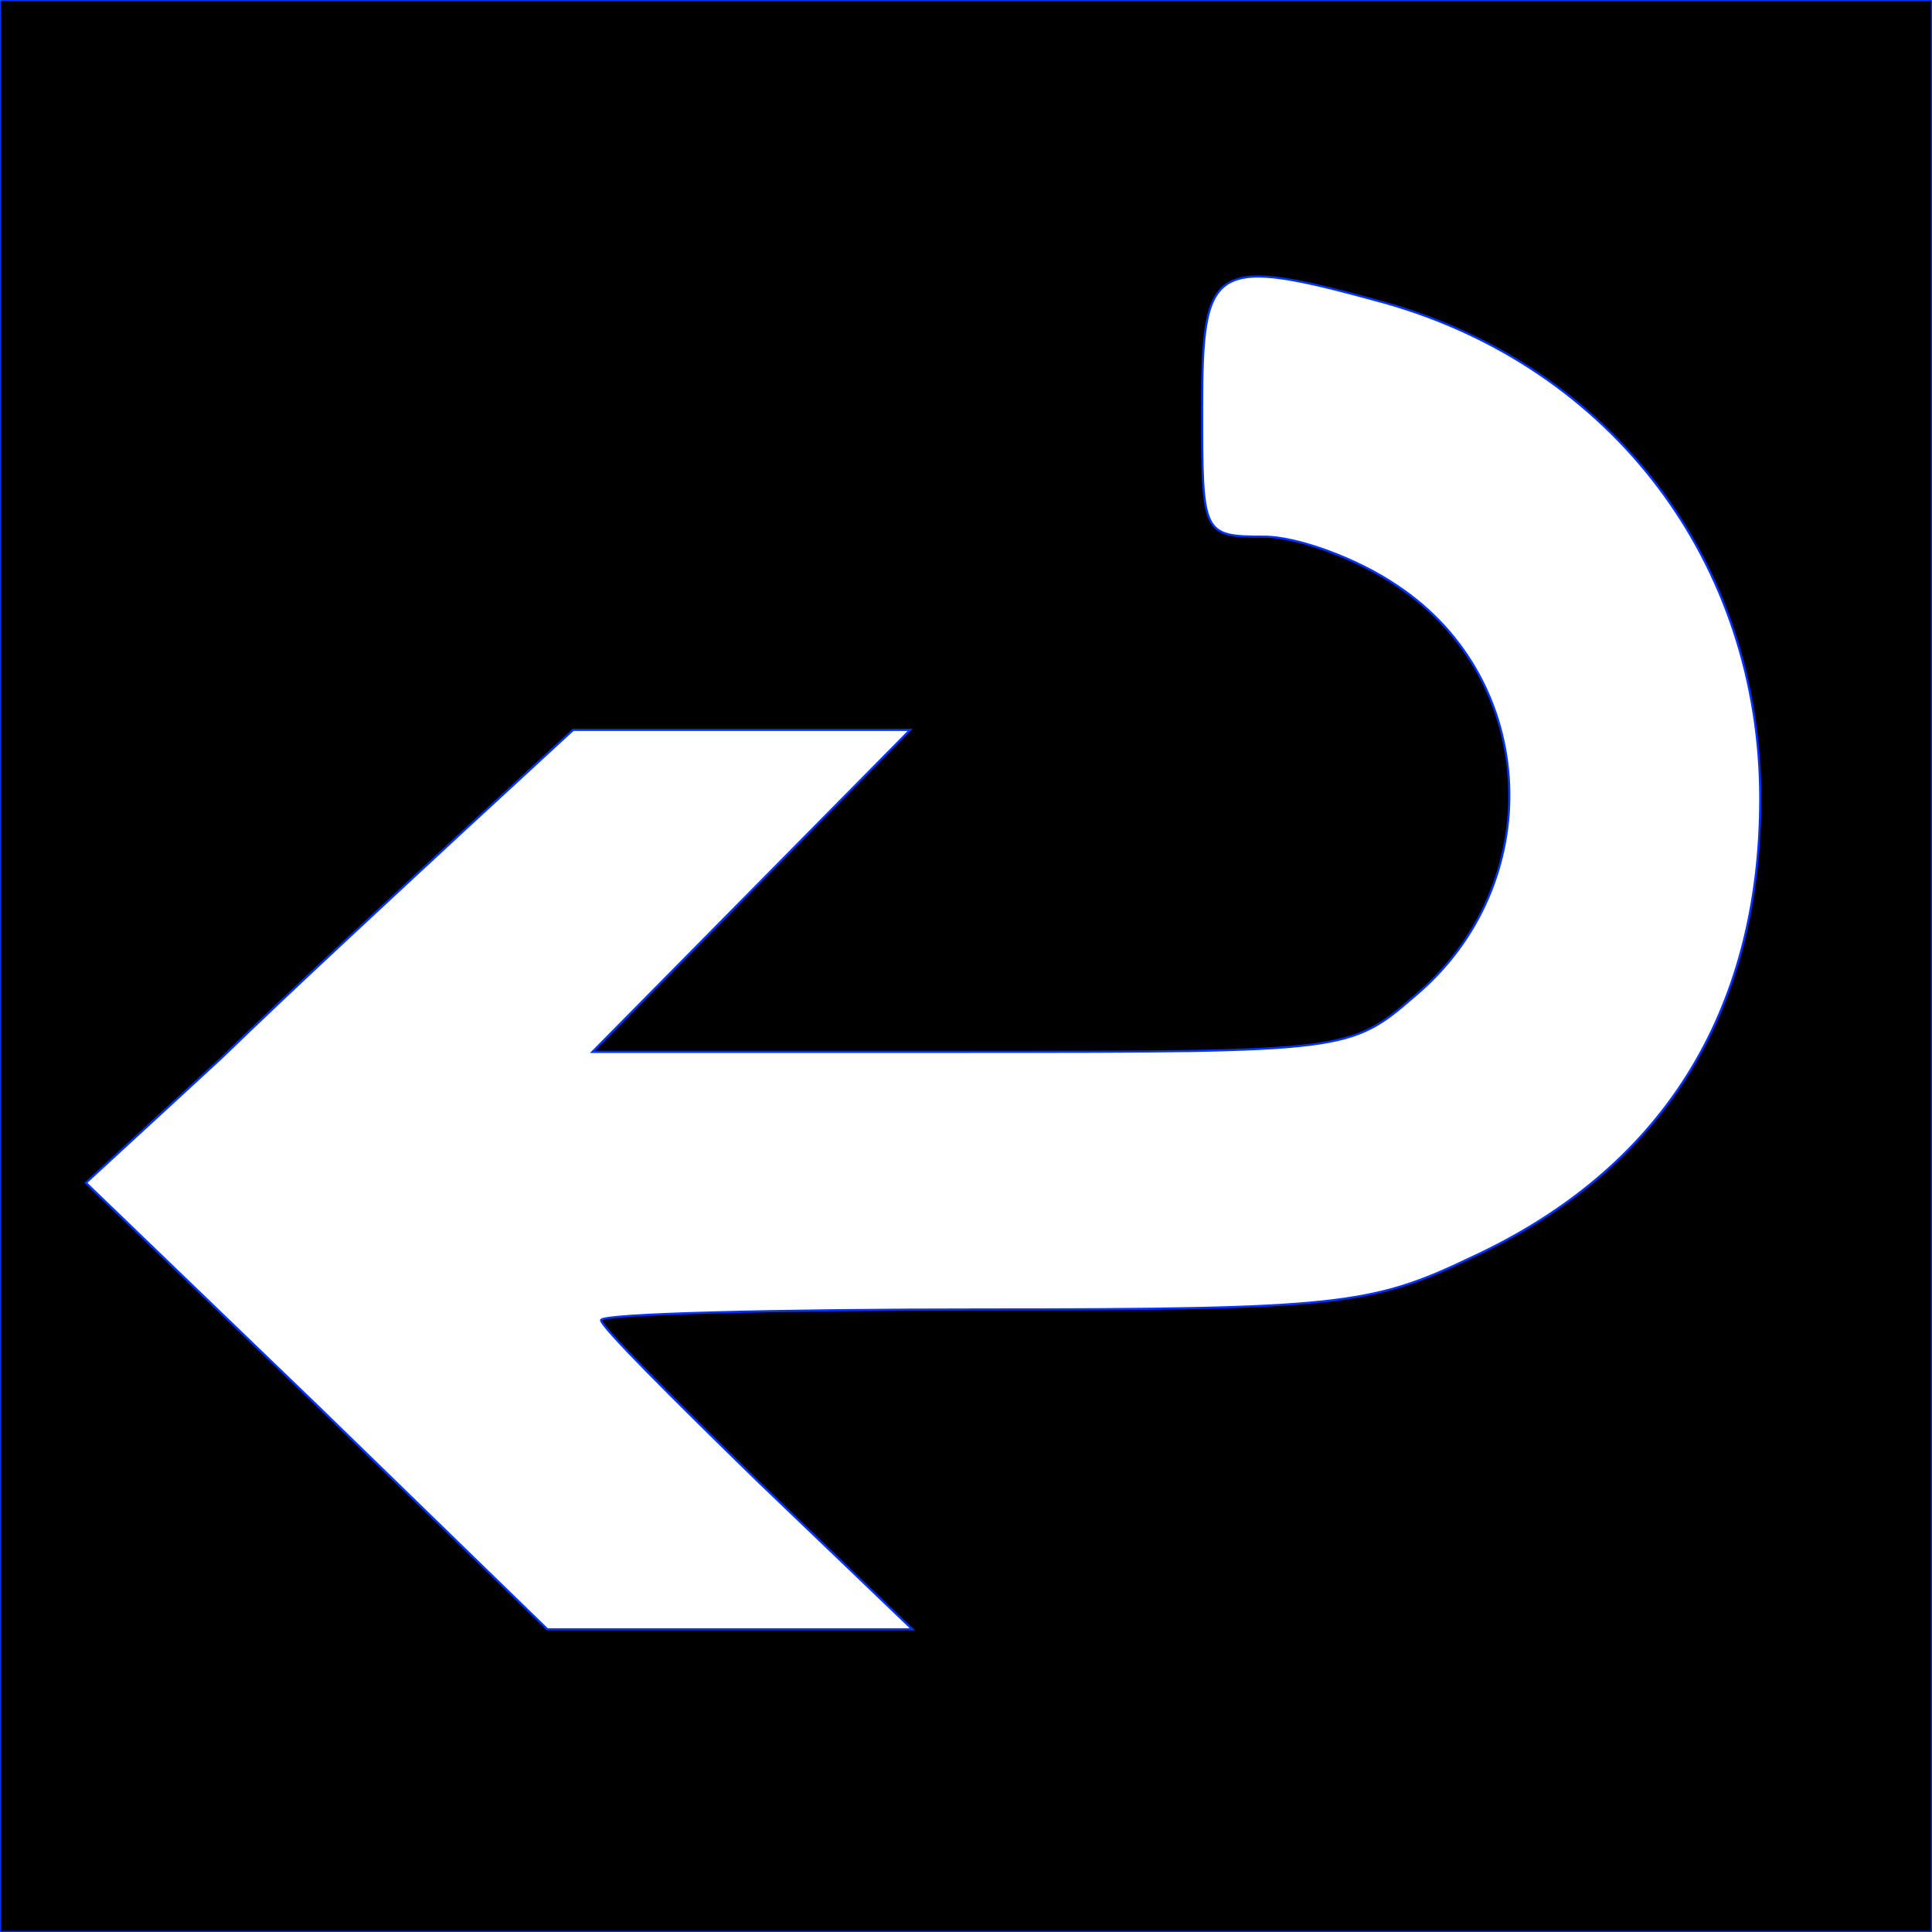
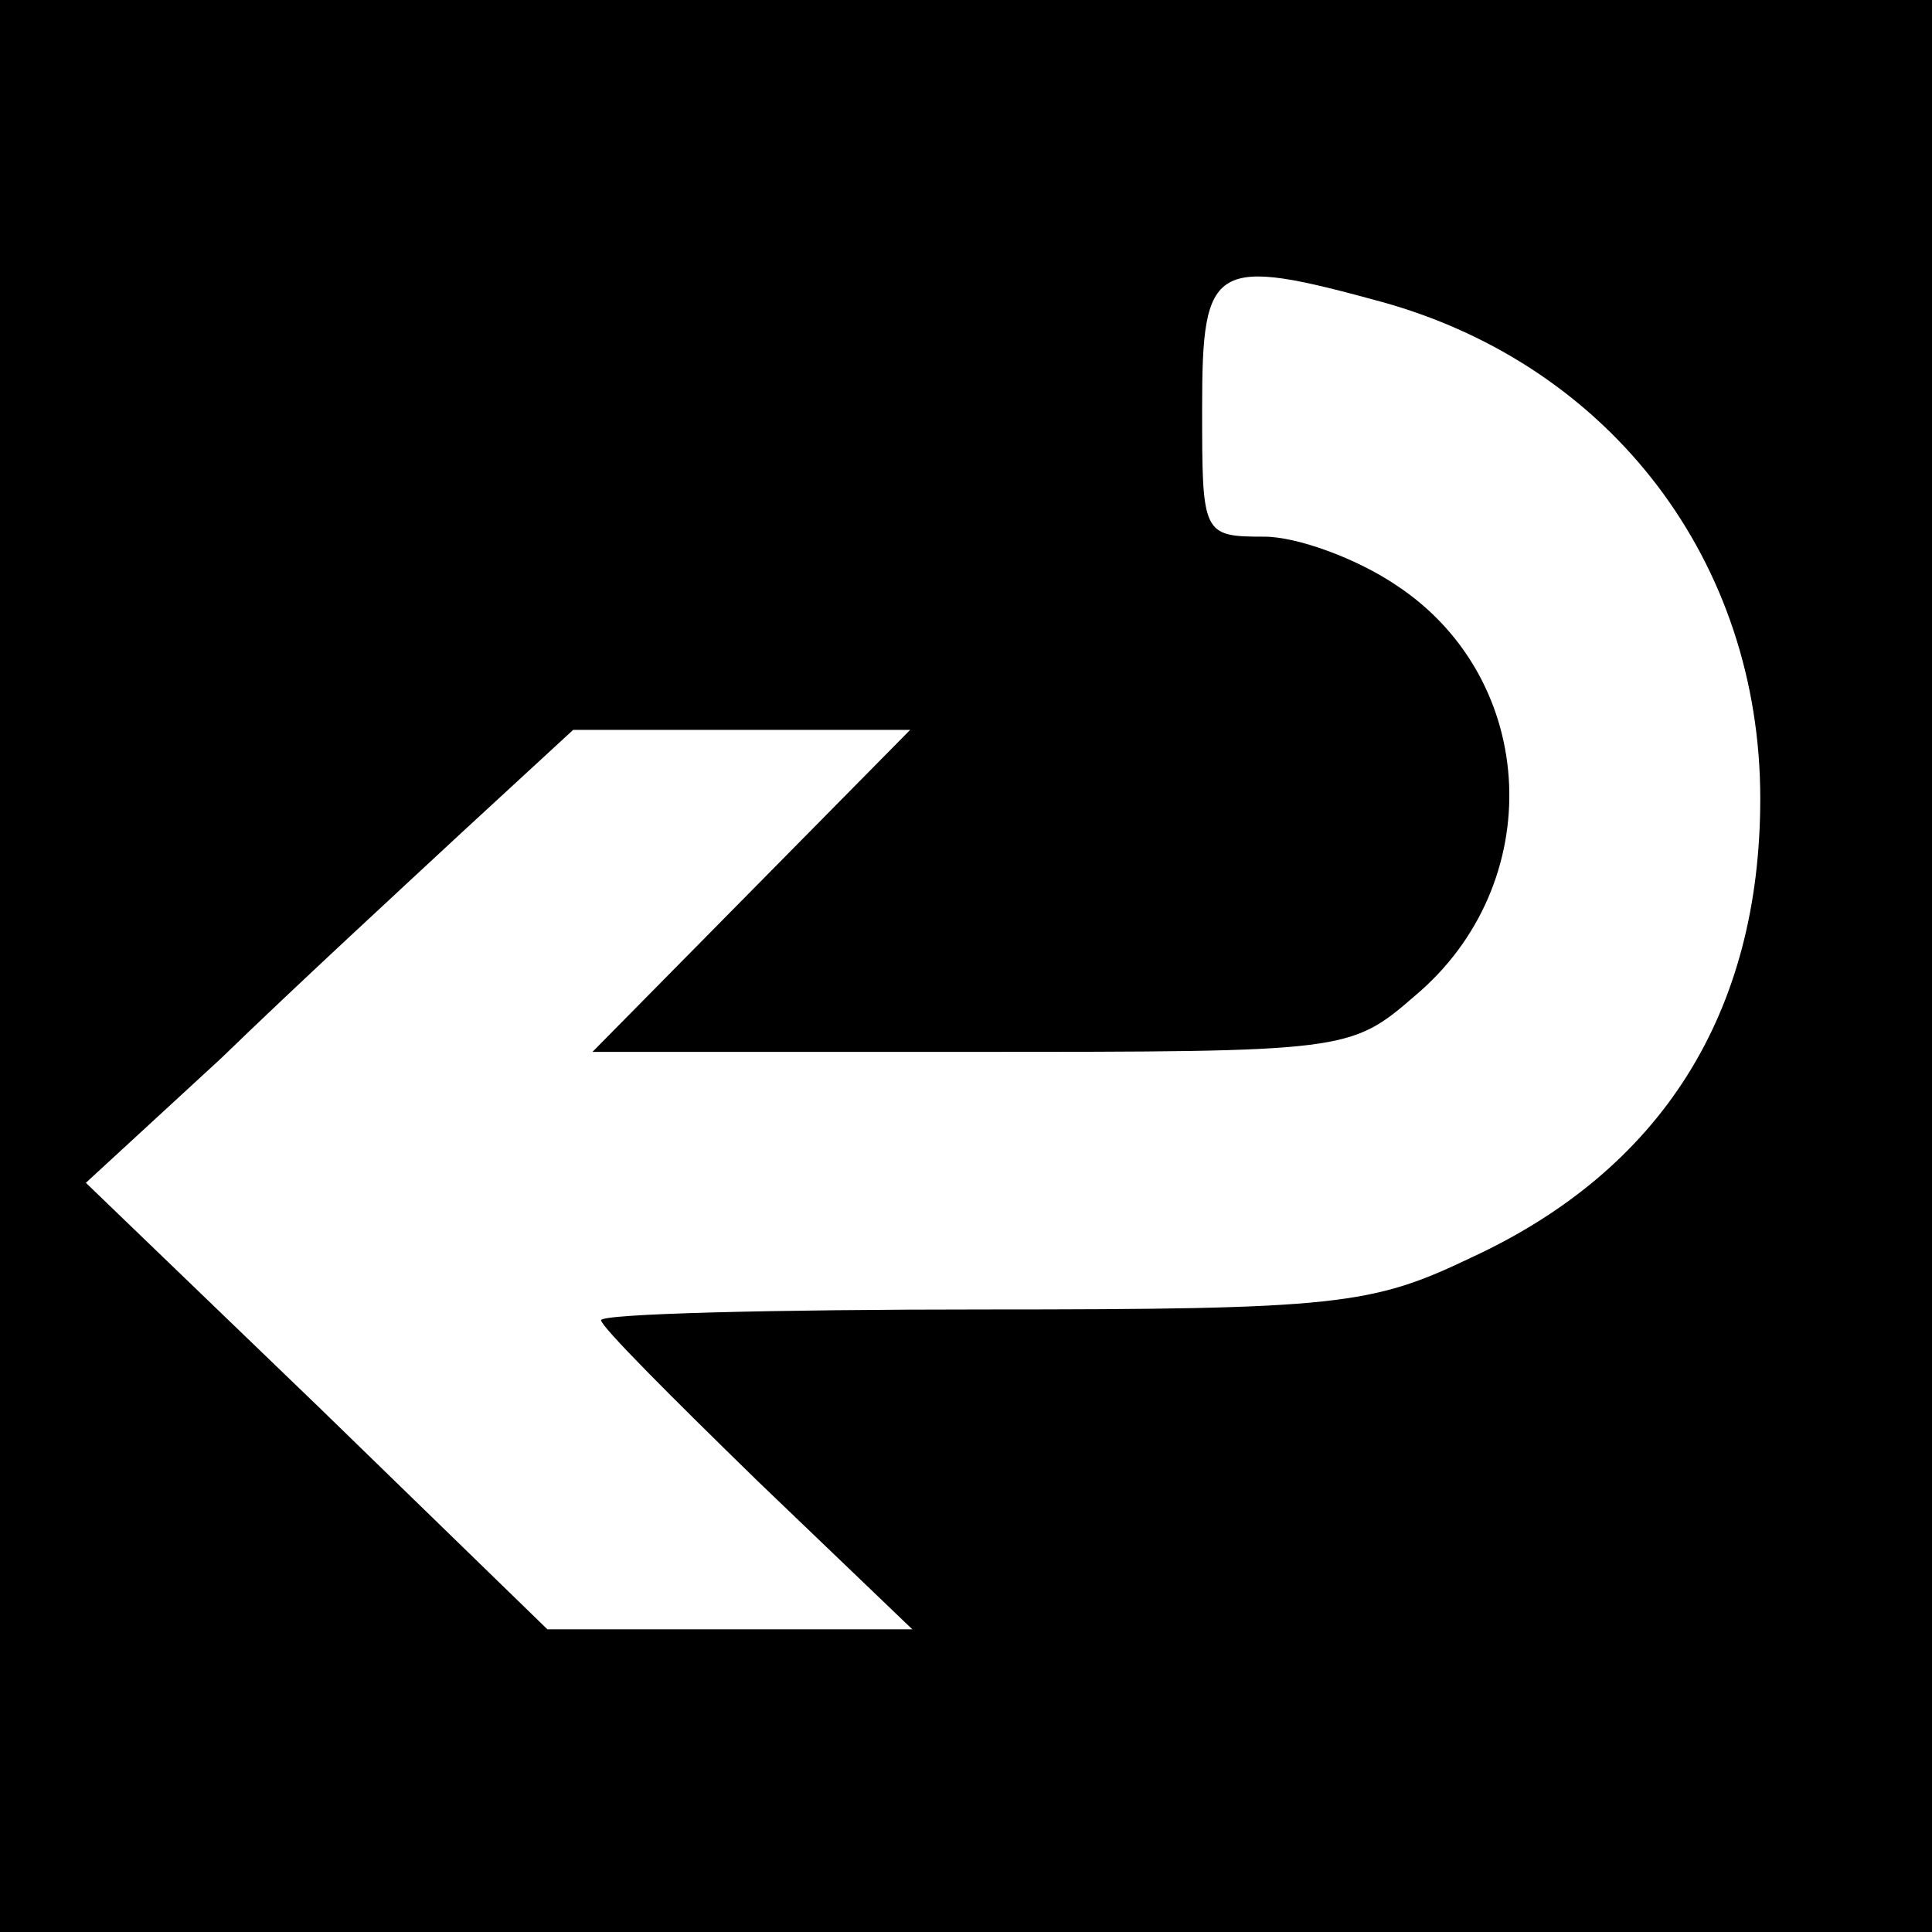
<svg xmlns="http://www.w3.org/2000/svg" version="1.0" width="90pt" height="90pt" viewBox="0 0 90 90" preserveAspectRatio="xMidYMid meet">
-   <g transform="translate(0,90) scale(0.1,-0.1)" fill="#000000" stroke="#0033ff">
+   <g transform="translate(0,90) scale(0.1,-0.1)" fill="#000000" stroke="#none">
    <path d="M0 450 l0 -450 450 0 450 0 0 450 0 450 -450 0 -450 0 0 -450z m645 309 c106 -30 175 -121 175 -231 0 -100 -46 -173 -135 -214 -46 -22 -62 -24 -227 -24 -98 0 -178 -2 -178 -5 0 -3 33 -36 73 -75 l72 -69 -85 0 -85 0 -107 104 -108 104 63 58 c34 33 85 80 113 106 l51 47 79 0 78 0 -74 -75 -74 -75 176 0 c175 0 177 0 207 26 62 52 58 147 -8 191 -19 13 -47 23 -62 23 -29 0 -29 1 -29 60 0 68 5 71 85 49z" />
  </g>
</svg>
